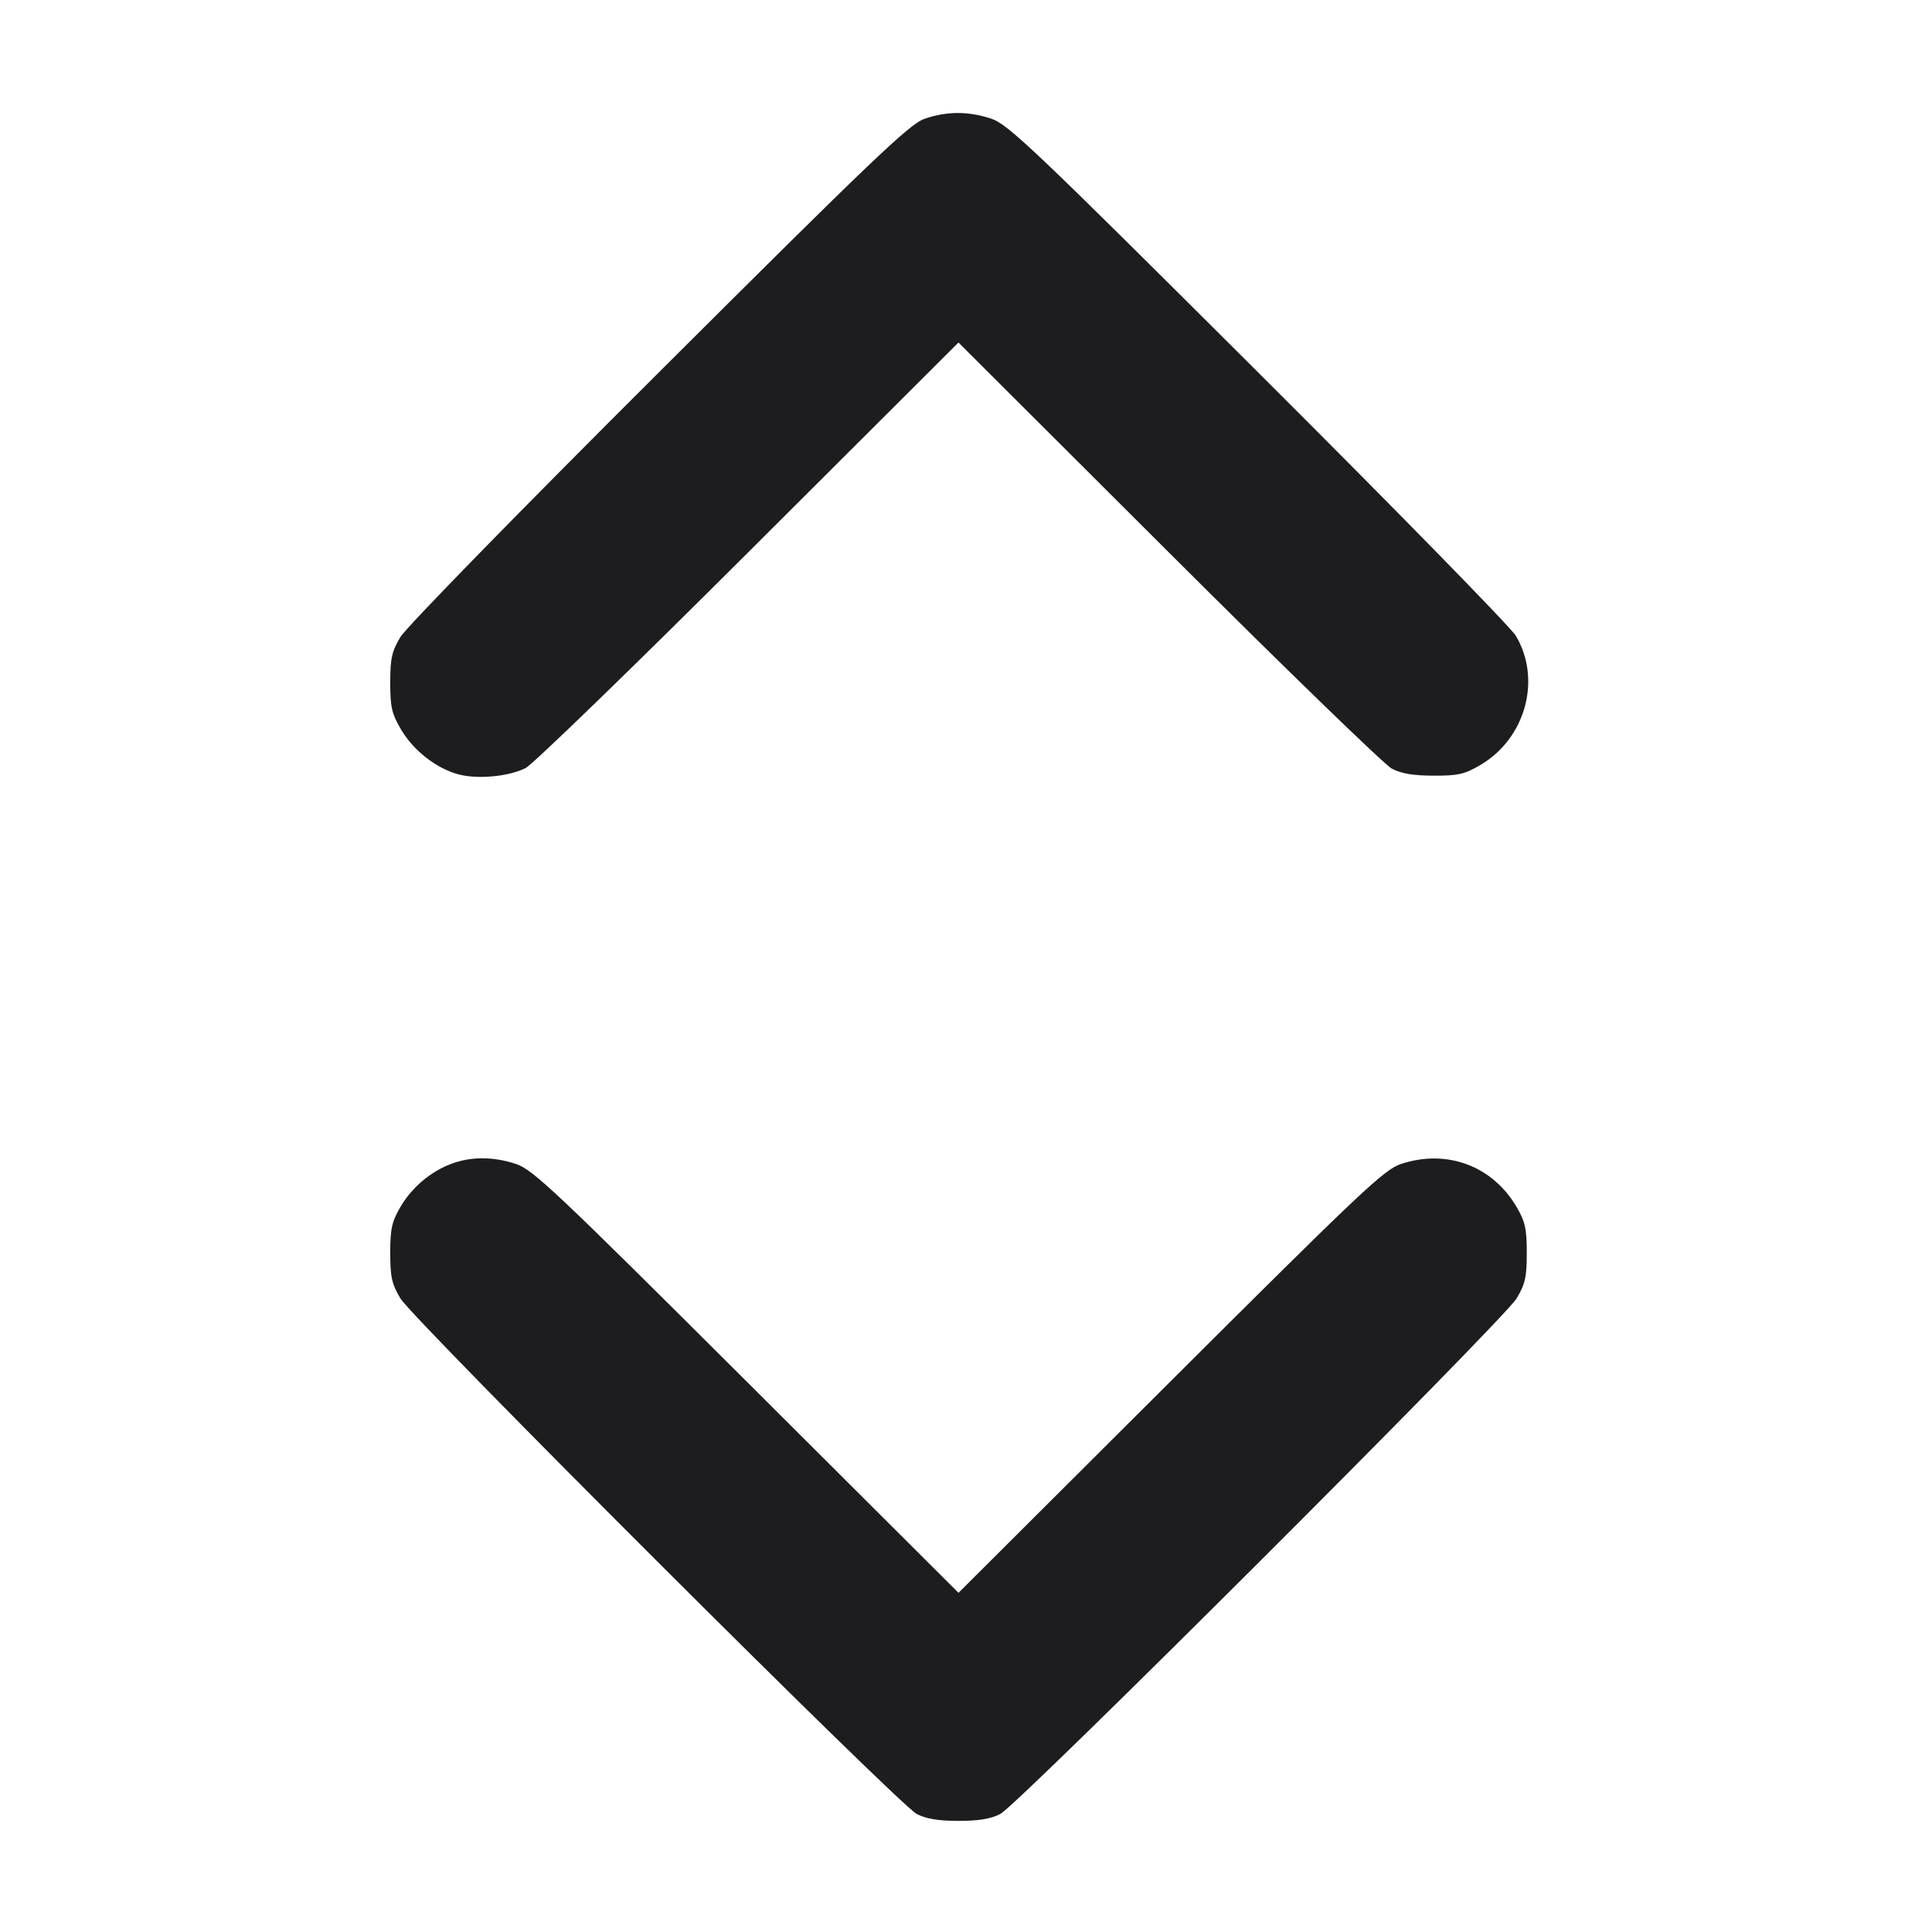
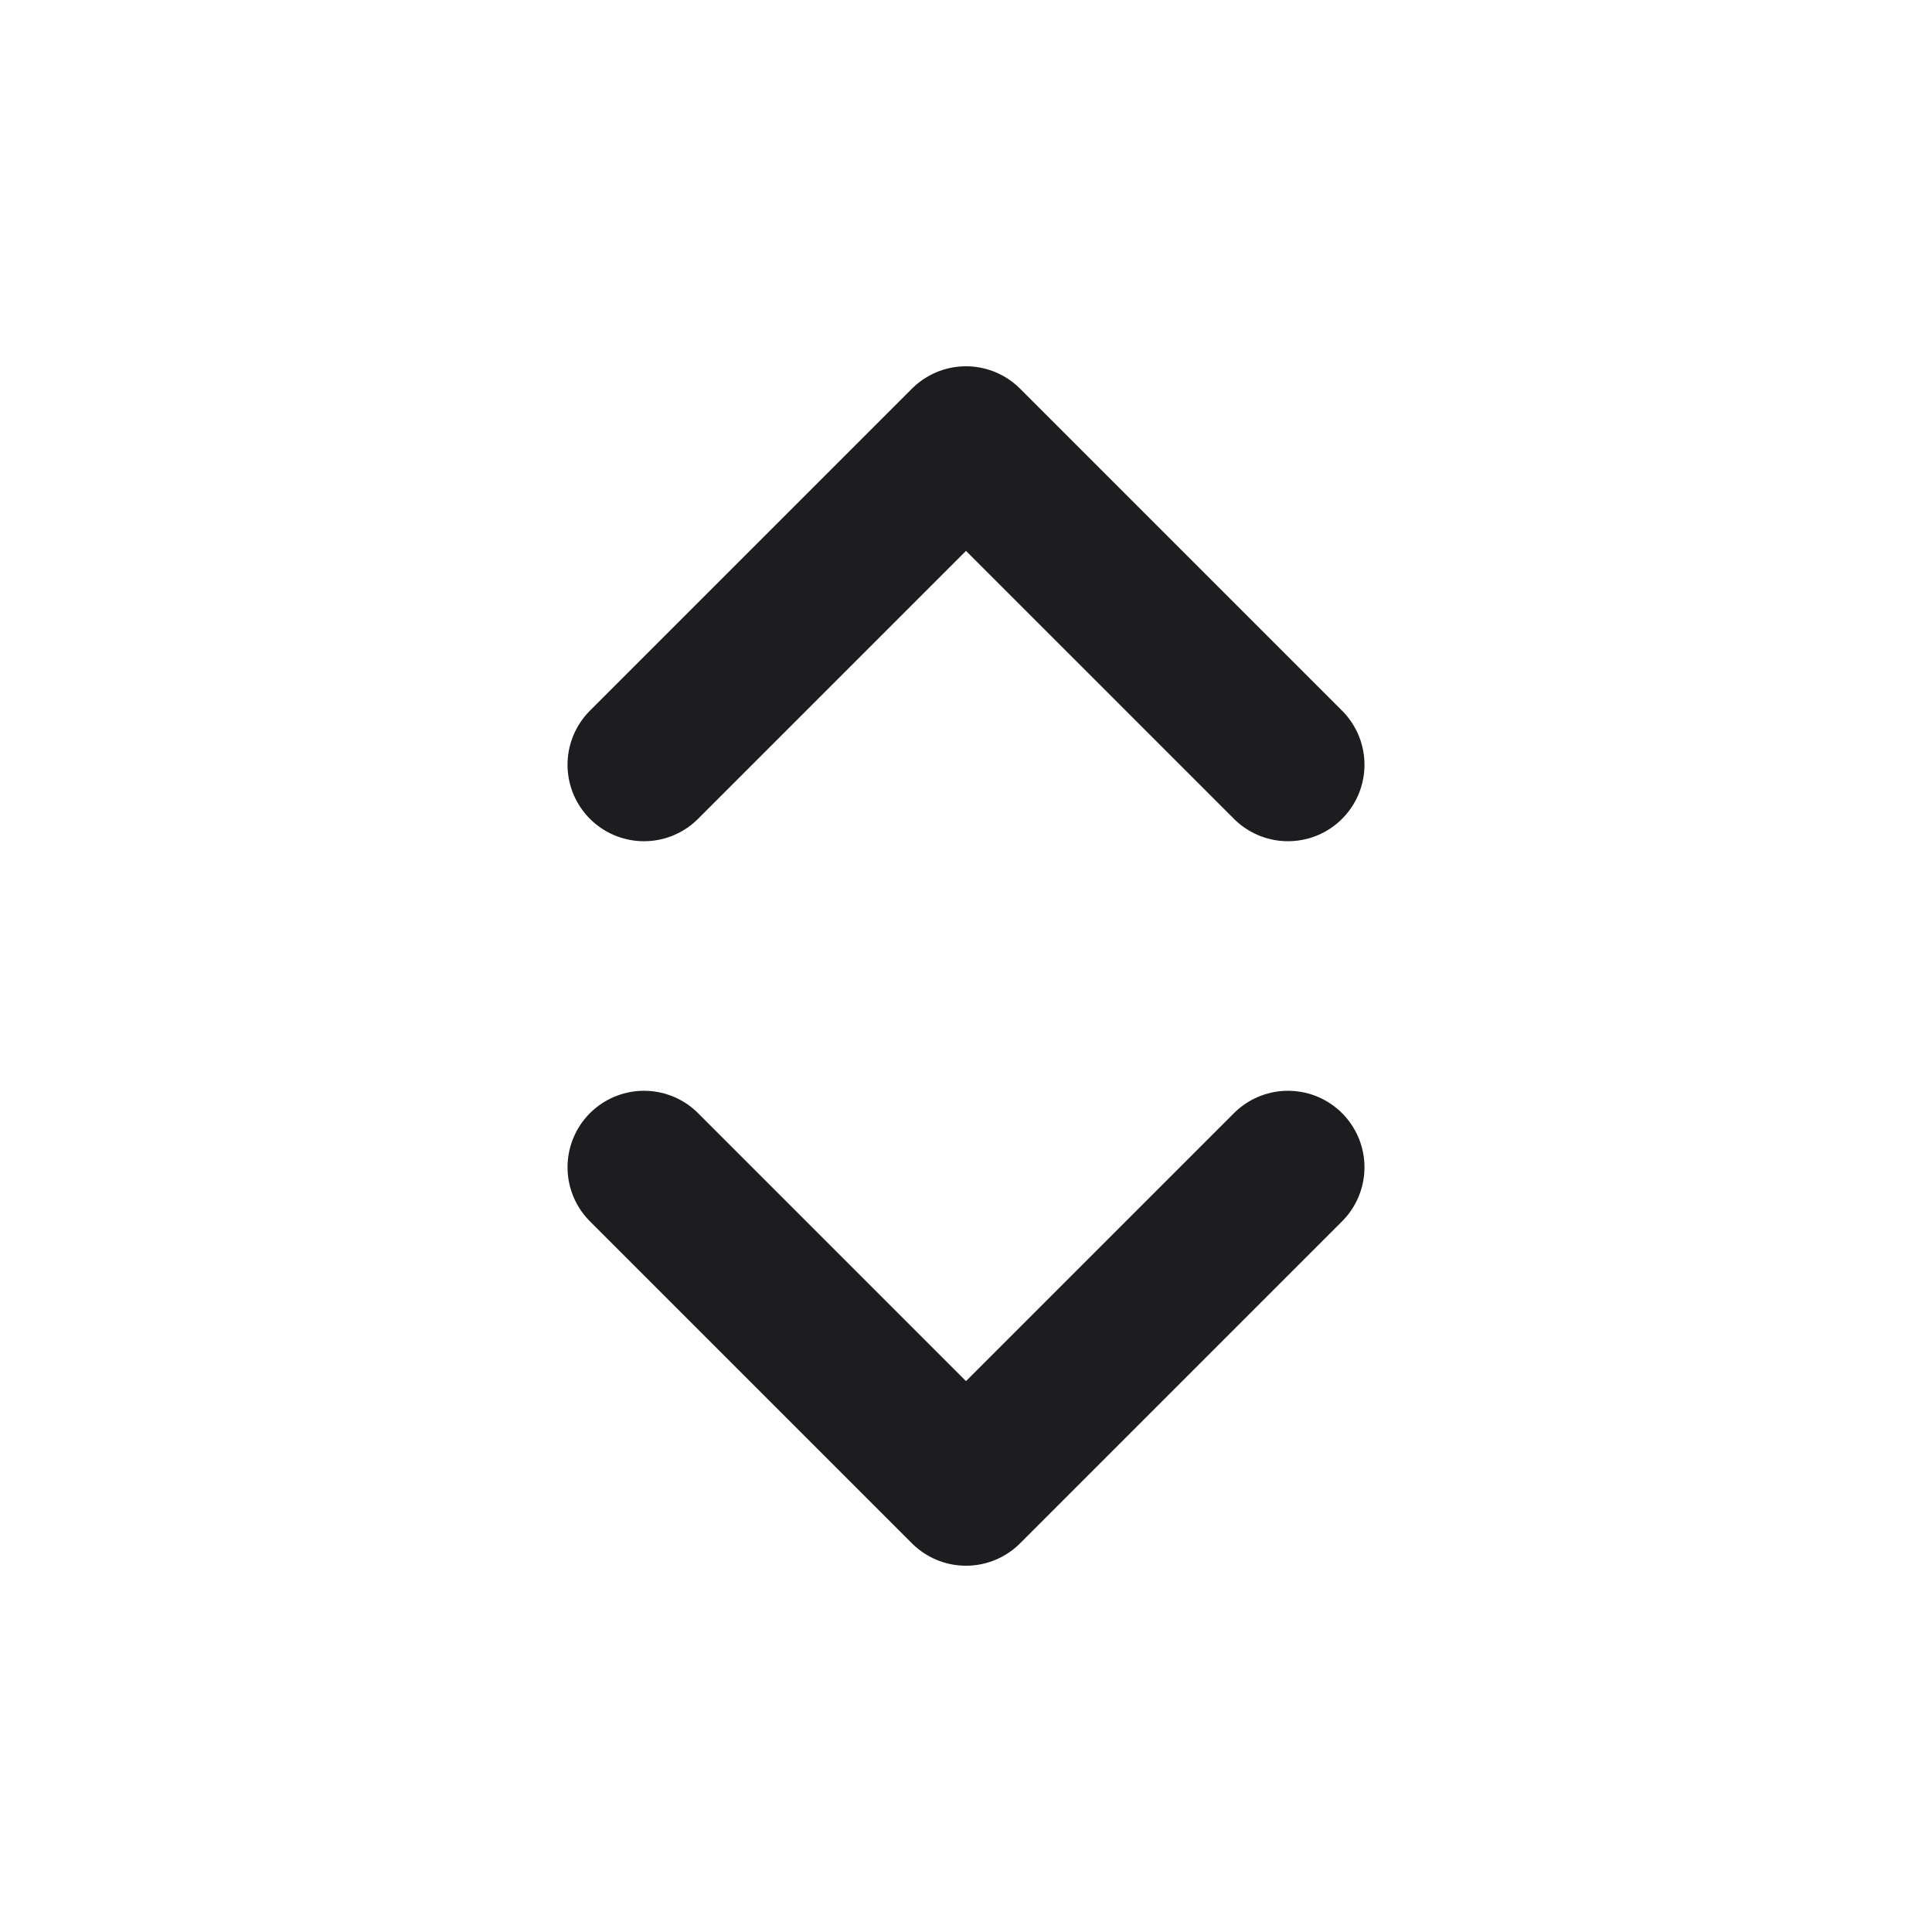
- <svg xmlns="http://www.w3.org/2000/svg" width="48" height="48" viewBox="1420.21 630.897 59.687 59.687" fill="#1d1d1f">
-   <path d="M1448.765,634.571c-0.455,0.156 -1.606,1.254 -8.2,7.83c-4.342,4.327 -7.806,7.877 -7.985,8.176c-0.267,0.446 -0.314,0.663 -0.314,1.409c0,0.754 0.047,0.96 0.332,1.444c0.382,0.652 1.083,1.201 1.77,1.389c0.596,0.159 1.559,0.07 2.081,-0.194c0.217,-0.109 3.317,-3.112 6.884,-6.673l6.488,-6.473l6.488,6.473c3.567,3.561 6.673,6.573 6.899,6.691c0.291,0.153 0.669,0.217 1.292,0.217c0.757,0.003 0.96,-0.044 1.444,-0.329c1.397,-0.822 1.897,-2.639 1.098,-3.99c-0.161,-0.27 -3.746,-3.934 -7.965,-8.141c-6.958,-6.937 -7.724,-7.665 -8.25,-7.839c-0.708,-0.232 -1.365,-0.232 -2.064,0.009M1434.174,666.844c-0.652,0.238 -1.233,0.728 -1.591,1.336c-0.267,0.458 -0.317,0.675 -0.317,1.421c0,0.746 0.047,0.963 0.314,1.409c0.396,0.663 15.386,15.633 15.95,15.927c0.294,0.153 0.666,0.214 1.292,0.214c0.625,0 0.998,-0.062 1.292,-0.214c0.564,-0.294 15.554,-15.263 15.95,-15.927c0.267,-0.446 0.314,-0.663 0.314,-1.409c0,-0.746 -0.05,-0.963 -0.317,-1.421c-0.746,-1.268 -2.155,-1.791 -3.567,-1.324c-0.523,0.173 -1.212,0.825 -7.125,6.72l-6.547,6.529l-6.547,-6.529c-5.913,-5.895 -6.603,-6.547 -7.125,-6.72c-0.693,-0.229 -1.377,-0.232 -1.976,-0.012" />
+ <svg xmlns="http://www.w3.org/2000/svg" width="48" height="48" viewBox="0 0 24 24" fill="none" stroke="#1d1d1f" stroke-width="1.9" stroke-linecap="round" stroke-linejoin="round">
+   <path d="M8 9.5l4-4 4 4M8 14.5l4 4 4-4" />
</svg>
